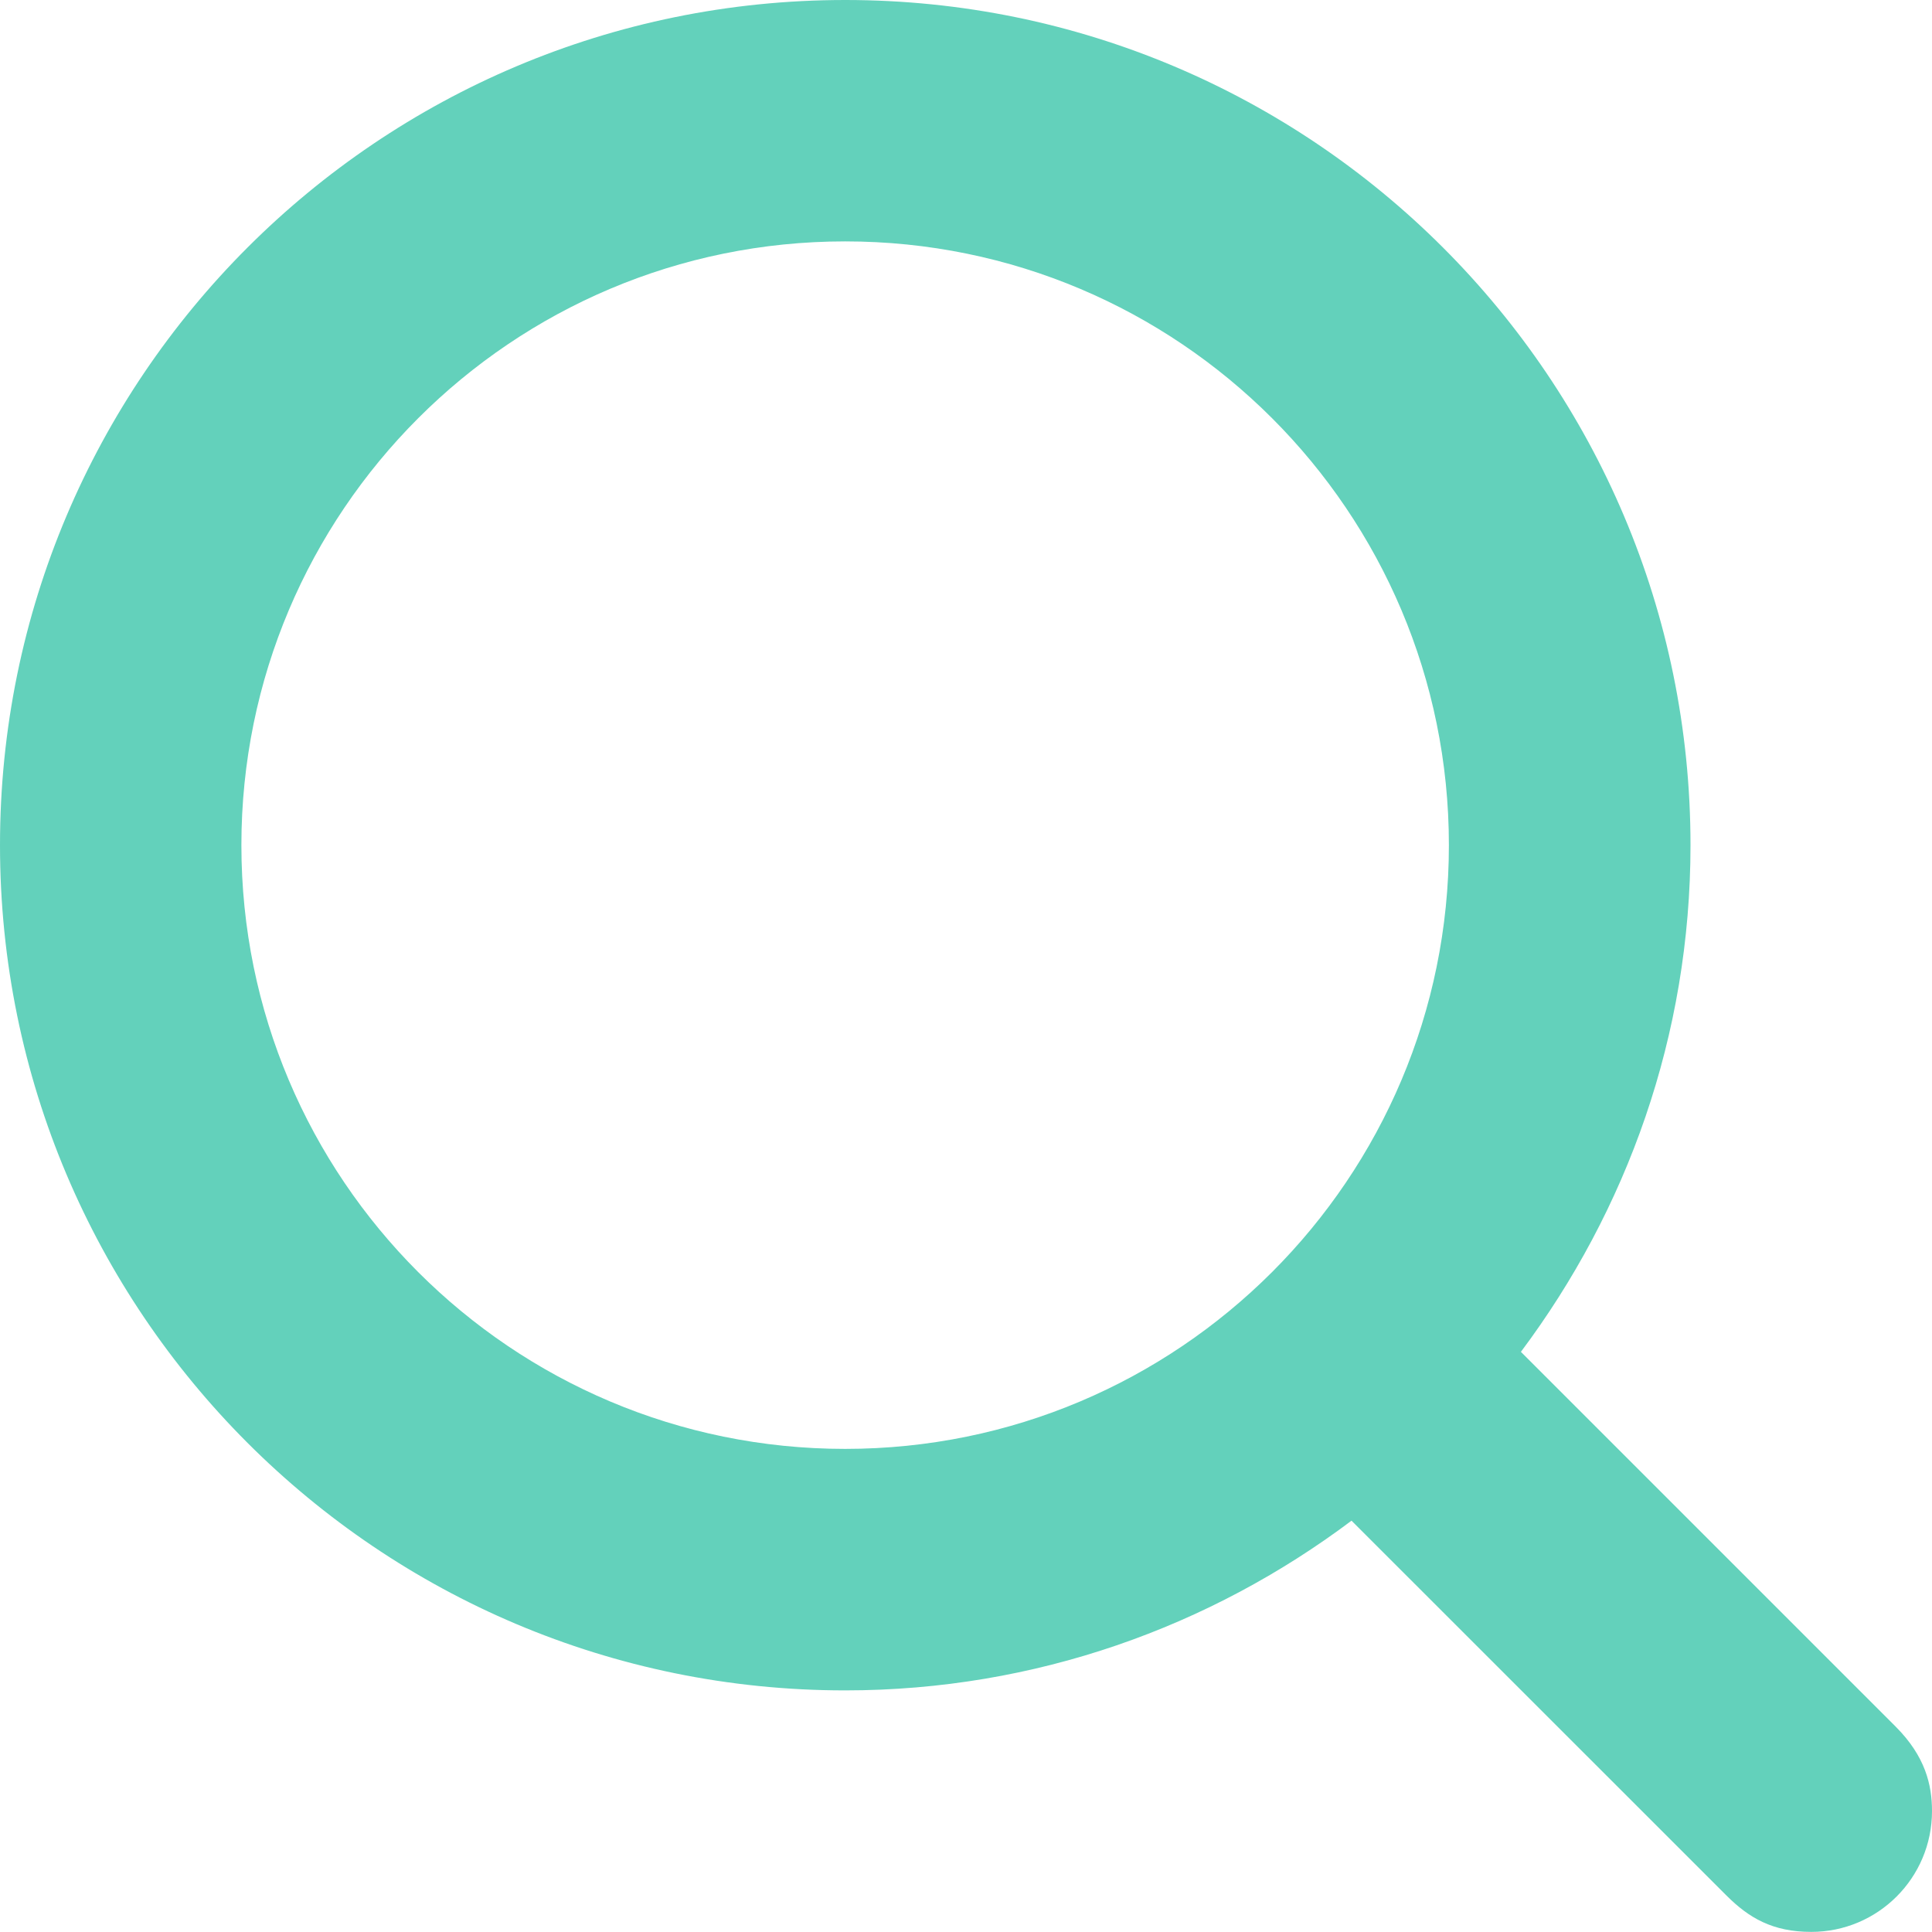
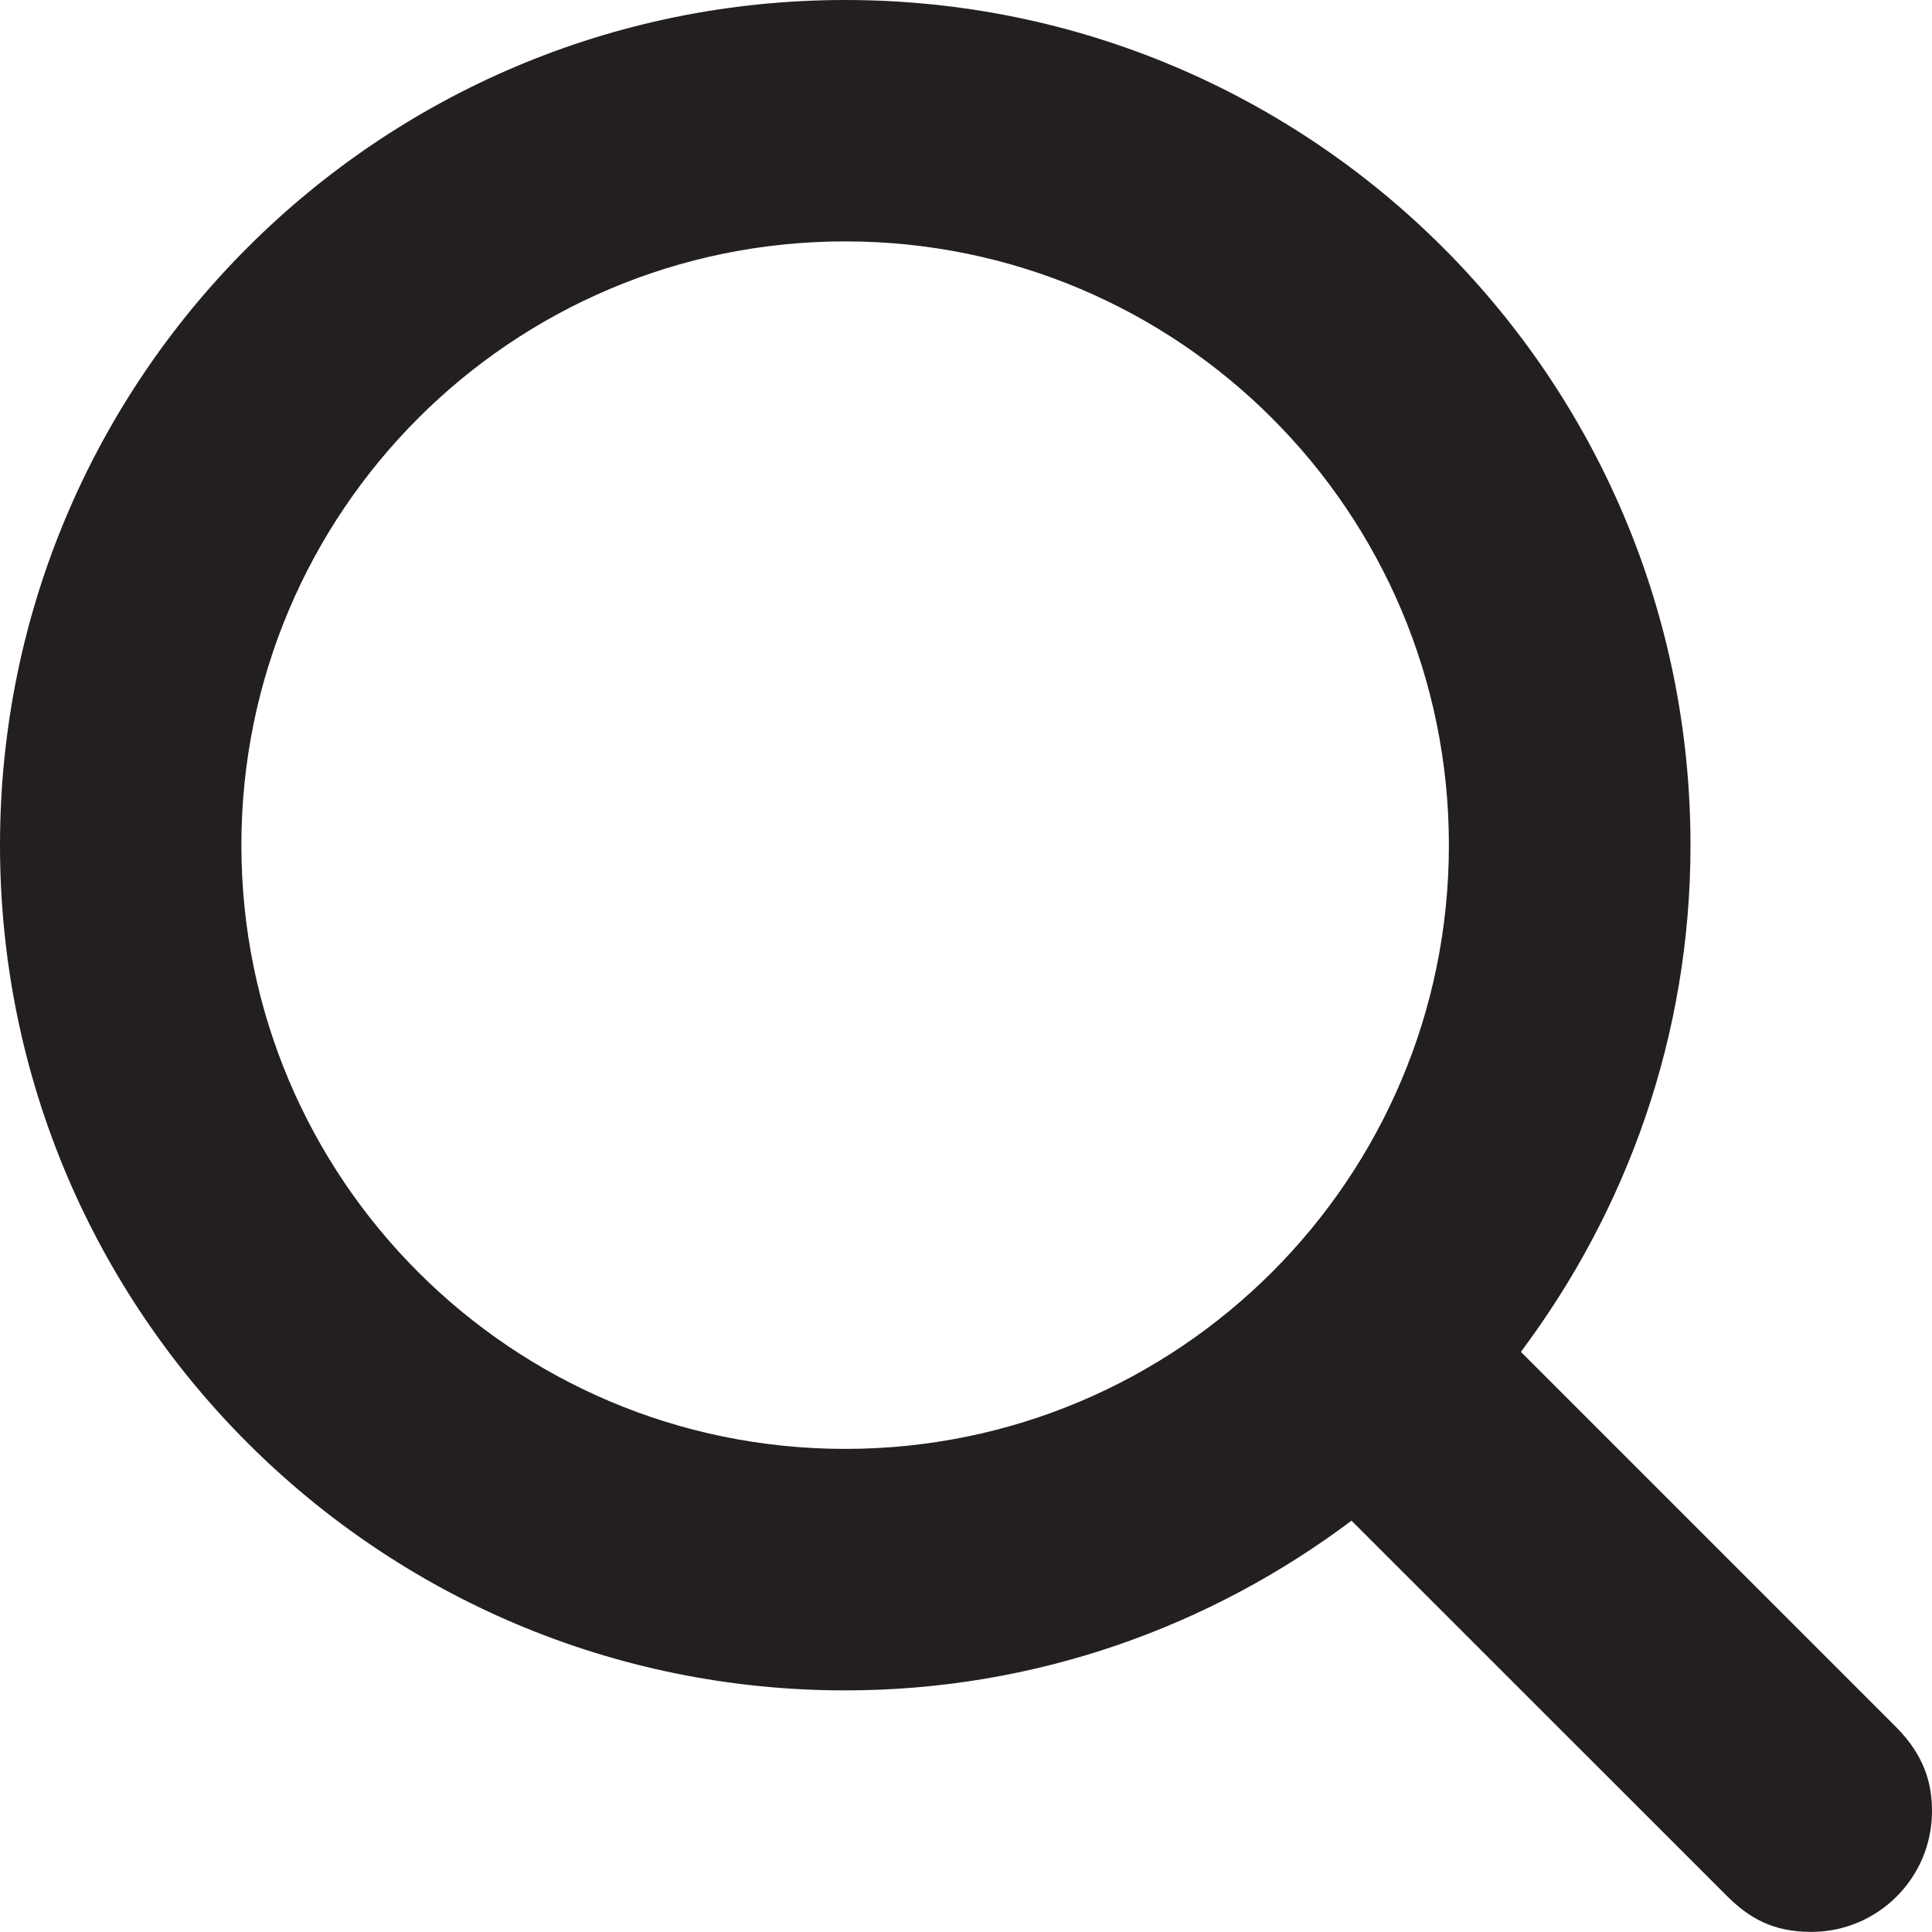
<svg xmlns="http://www.w3.org/2000/svg" version="1.1" id="Layer_1" x="0px" y="0px" width="17.6px" height="17.6px" viewBox="-0.8 -0.8 17.6 17.6" enable-background="new -0.8 -0.8 17.6 17.6" xml:space="preserve">
-   <path fill="#63d1bb" d="M16.47,14.93l-3.415-3.415C14.02,10.226,14.6,8.634,14.6,6.899c0-4.253-3.447-7.699-7.7-7.699 S-0.8,2.646-0.8,6.899s3.446,7.7,7.699,7.7c1.734,0,3.326-0.58,4.613-1.546l3.417,3.416c0.203,0.202,0.418,0.33,0.771,0.33 c0.607,0,1.1-0.492,1.1-1.1C16.8,15.459,16.739,15.2,16.47,14.93z M1.399,6.899c0-3.038,2.462-5.5,5.5-5.5s5.5,2.462,5.5,5.5 s-2.462,5.5-5.5,5.5S1.399,9.938,1.399,6.899z" />
+   <path fill="#231f20" d="M16.47,14.93l-3.415-3.415C14.02,10.226,14.6,8.634,14.6,6.899c0-4.253-3.447-7.699-7.7-7.699 S-0.8,2.646-0.8,6.899s3.446,7.7,7.699,7.7c1.734,0,3.326-0.58,4.613-1.546l3.417,3.416c0.203,0.202,0.418,0.33,0.771,0.33 c0.607,0,1.1-0.492,1.1-1.1C16.8,15.459,16.739,15.2,16.47,14.93z M1.399,6.899c0-3.038,2.462-5.5,5.5-5.5s5.5,2.462,5.5,5.5 s-2.462,5.5-5.5,5.5S1.399,9.938,1.399,6.899z" />
</svg>
